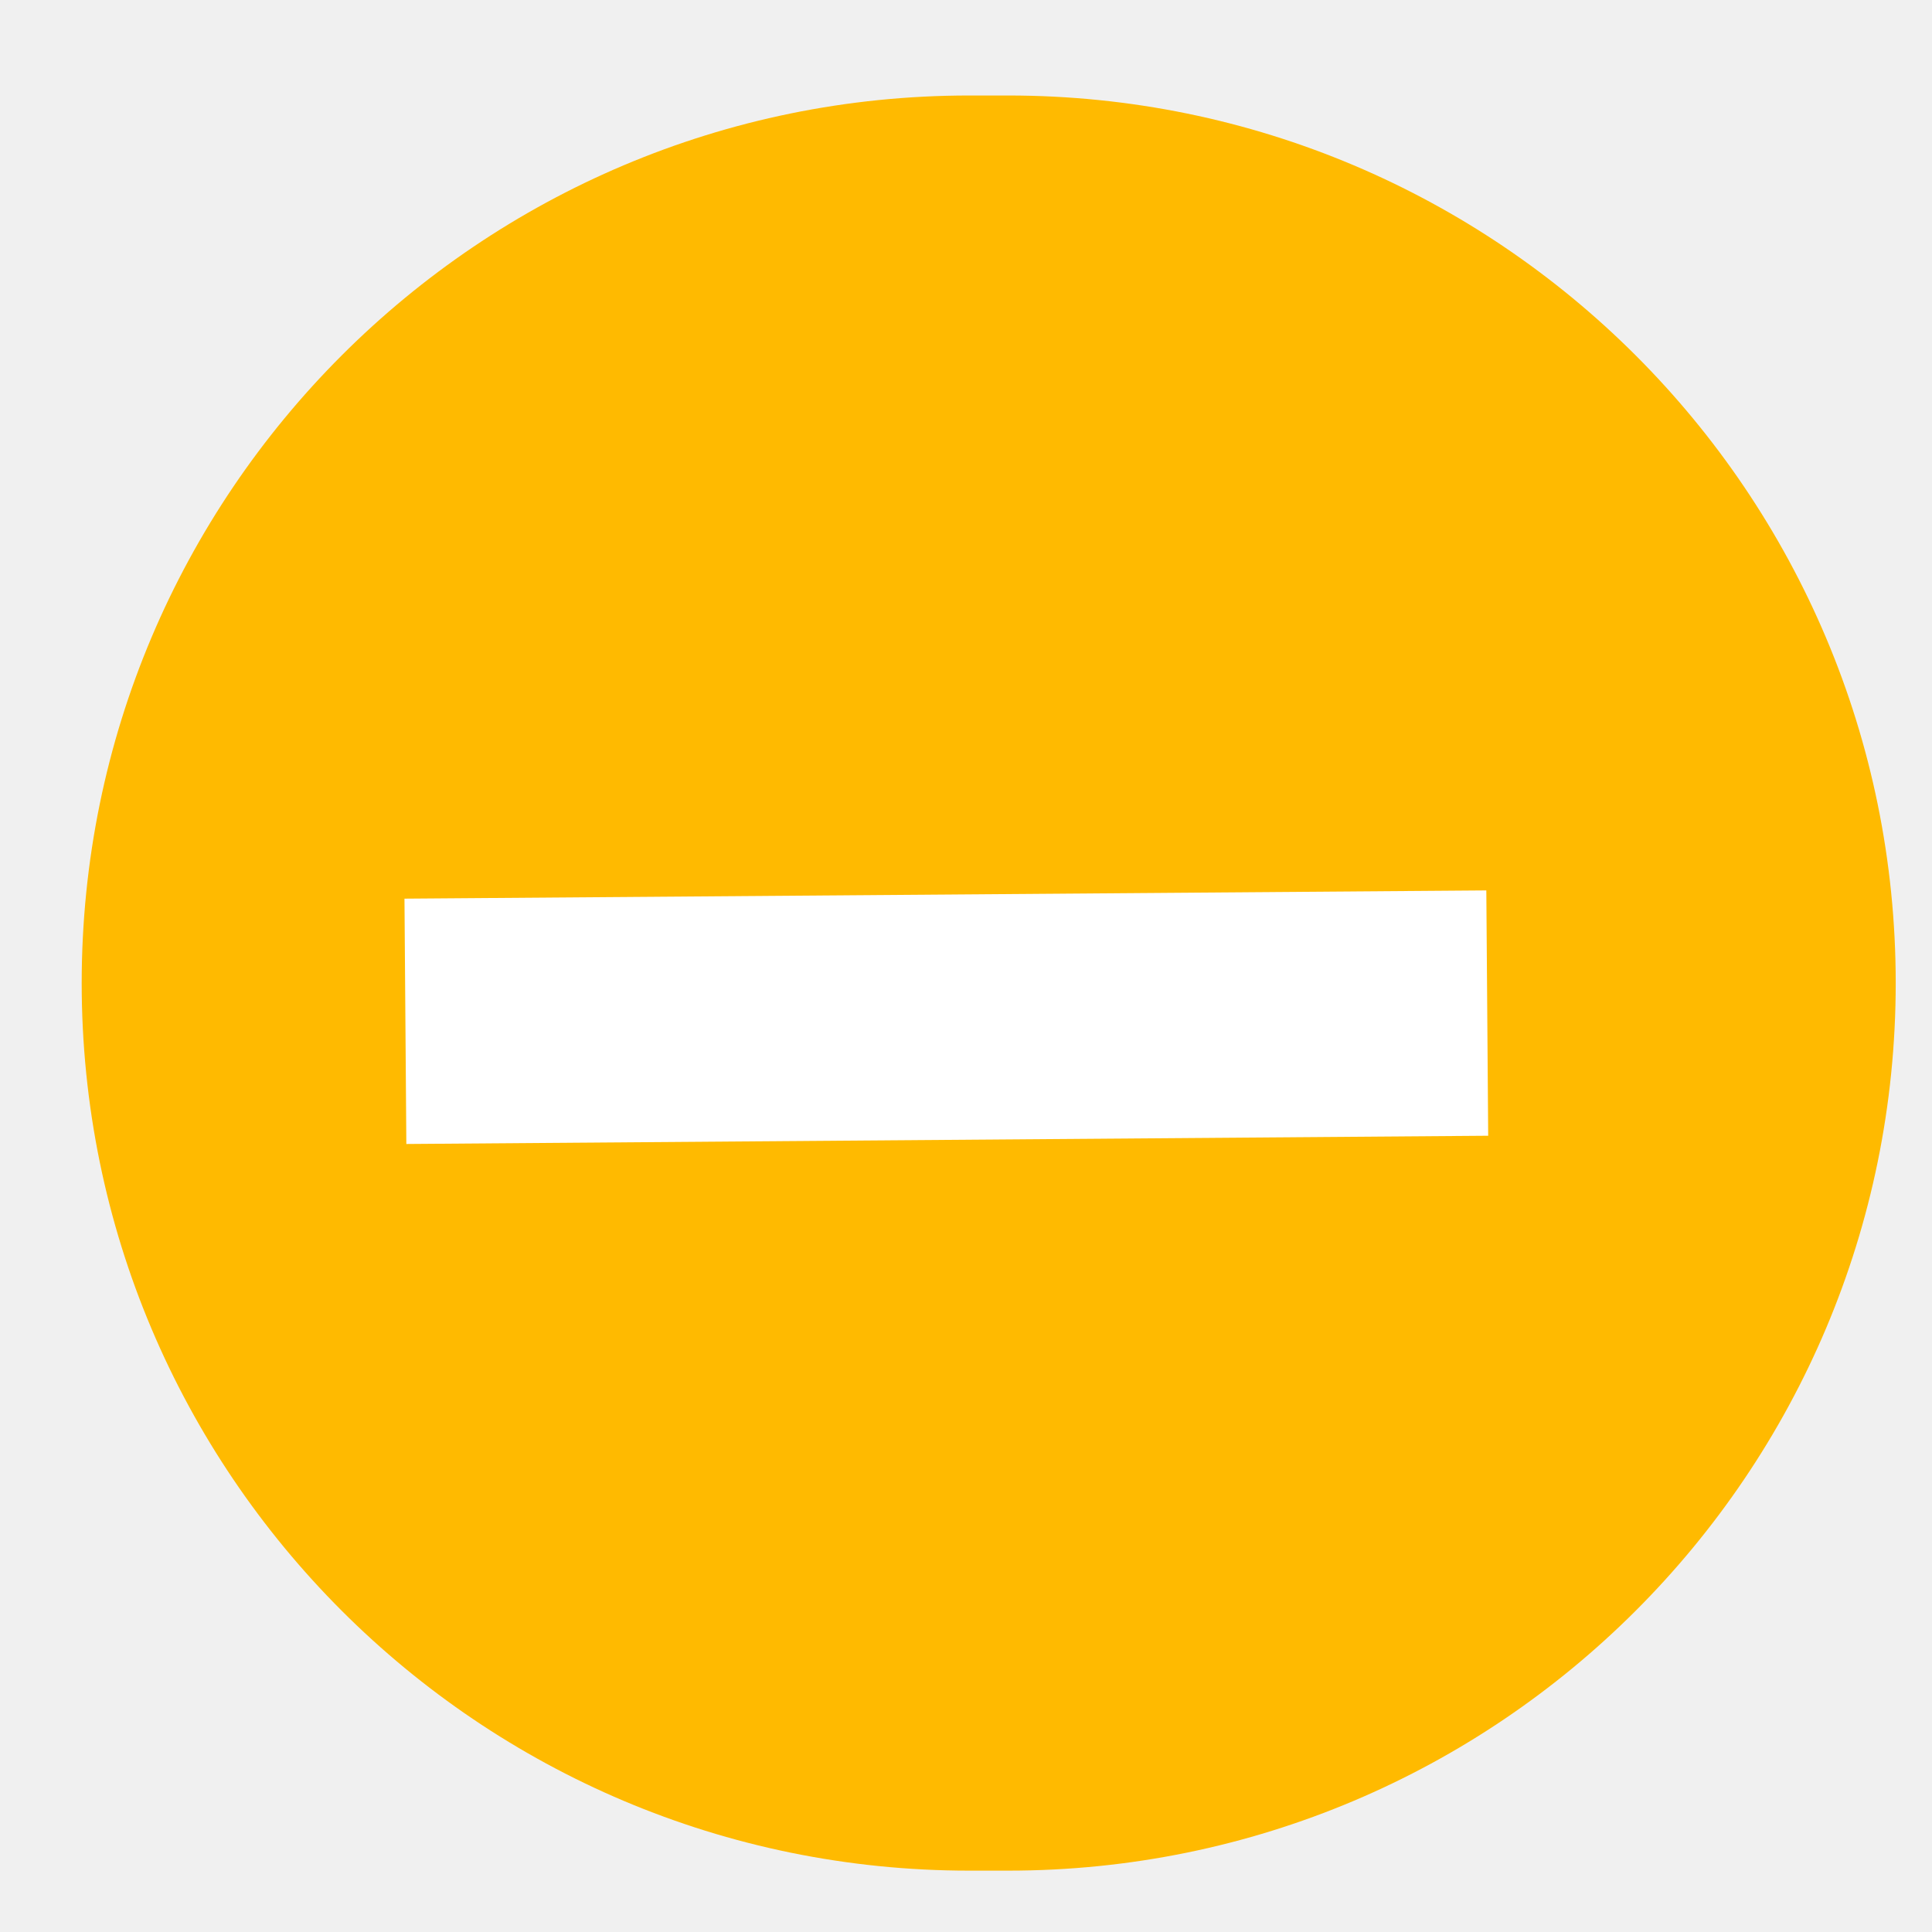
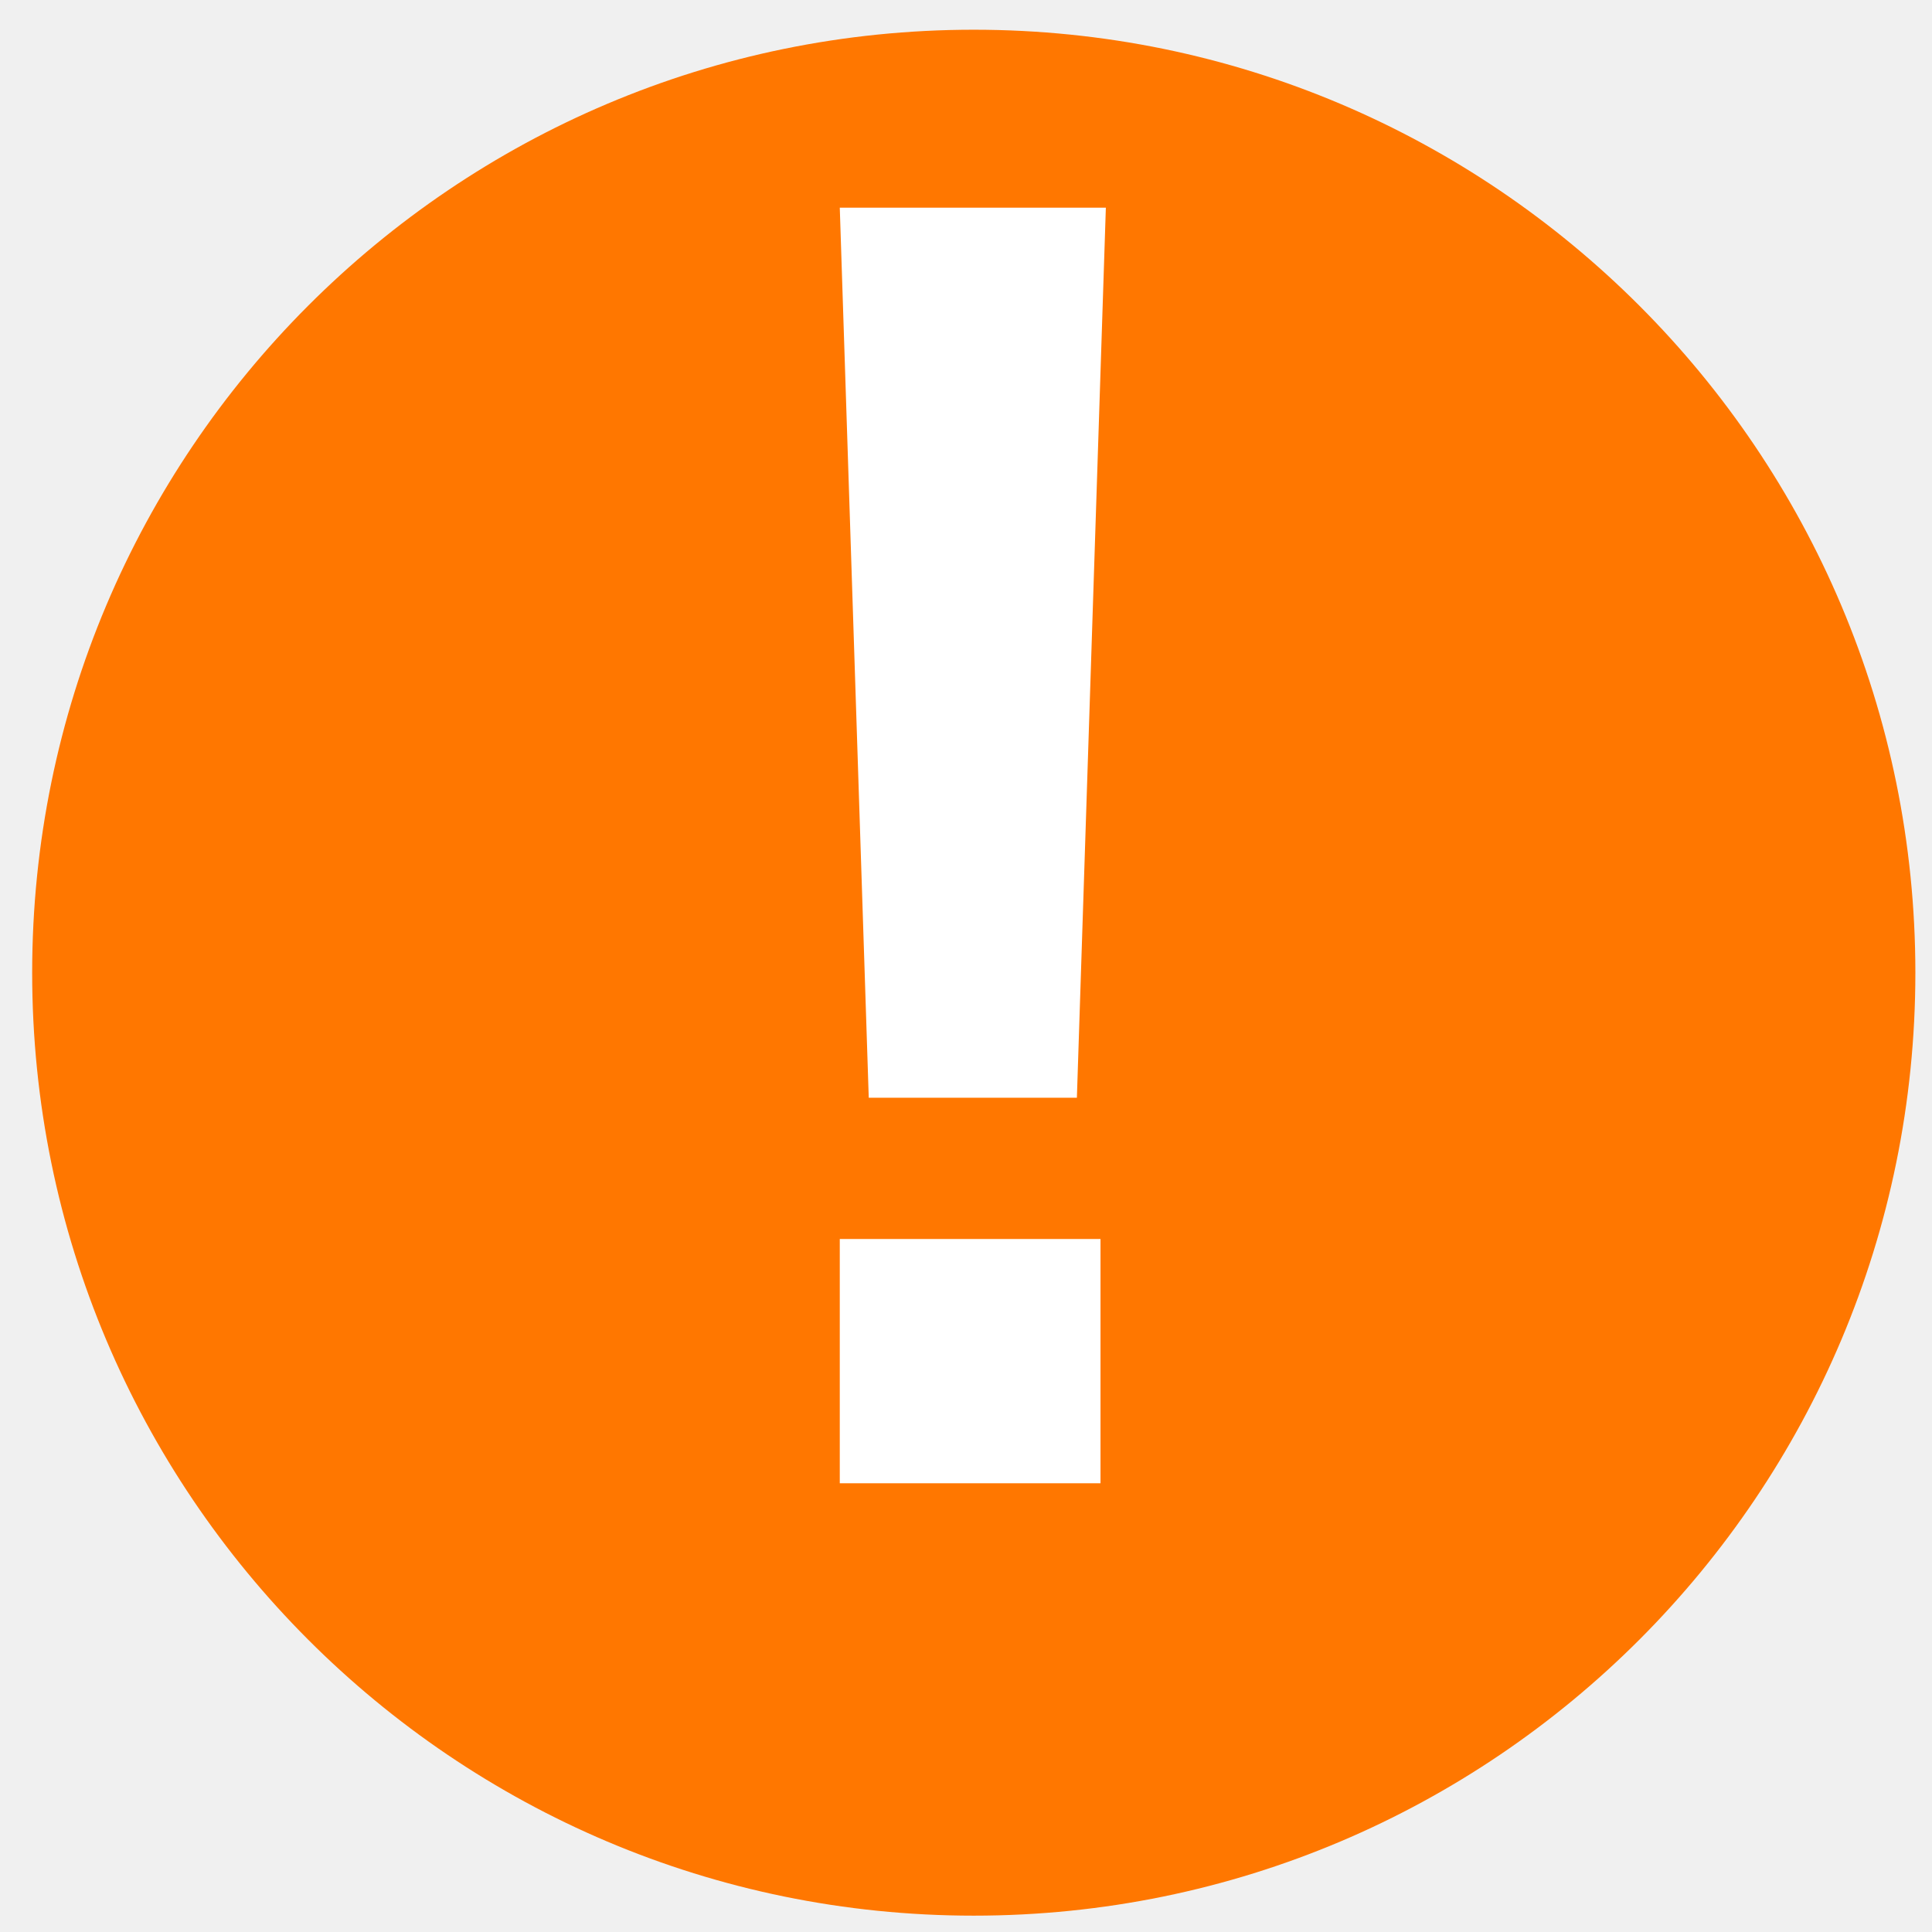
<svg xmlns="http://www.w3.org/2000/svg" width="256" height="256" viewBox="0 0 67.733 67.733" version="1.1" id="svg1">
-   <defs id="defs1">
-     <linearGradient id="Gradient" x1="0" x2="0" y1="0" y2="256" gradientUnits="userSpaceOnUse" gradientTransform="matrix(0.2484247,0,0,0.2431017,2.863828,3.348241)">
-       <stop offset="0" style="stop-color:#4bd81c;stop-opacity:1;" id="stop1" />
-       <stop offset="100%" style="stop-color:#1C71D8;stop-opacity:1" id="stop2" />
-     </linearGradient>
-   </defs>
+   <defs id="defs1" />
  <g id="layer1">
-     <rect width="63.597" height="62.234" fill="url(#Gradient)" ry="31.117" x="2.864" y="3.348" id="rect2" style="fill:#ffba00;stroke-width:0.246;fill-opacity:1" />
-     <path style="fill:none;stroke:#ffffff;stroke-width:8.601;stroke-dasharray:none;stroke-opacity:1" d="m 14.213,35.806 37.928,-0.289" id="path1" />
+     <ellipse style="fill:#FF7700;fill-opacity:1;stroke:none;stroke-width:10.927;stroke-dasharray:none;stroke-opacity:1" id="path4" cx="34.139" cy="34.101" rx="33.011" ry="33.059" />
+     <text x="34.139" y="52" font-size="65" font-weight="bold" text-anchor="middle" fill="#ffffff" style="font-family: Arial, sans-serif;">
+       !
+     </text>
  </g>
</svg>
